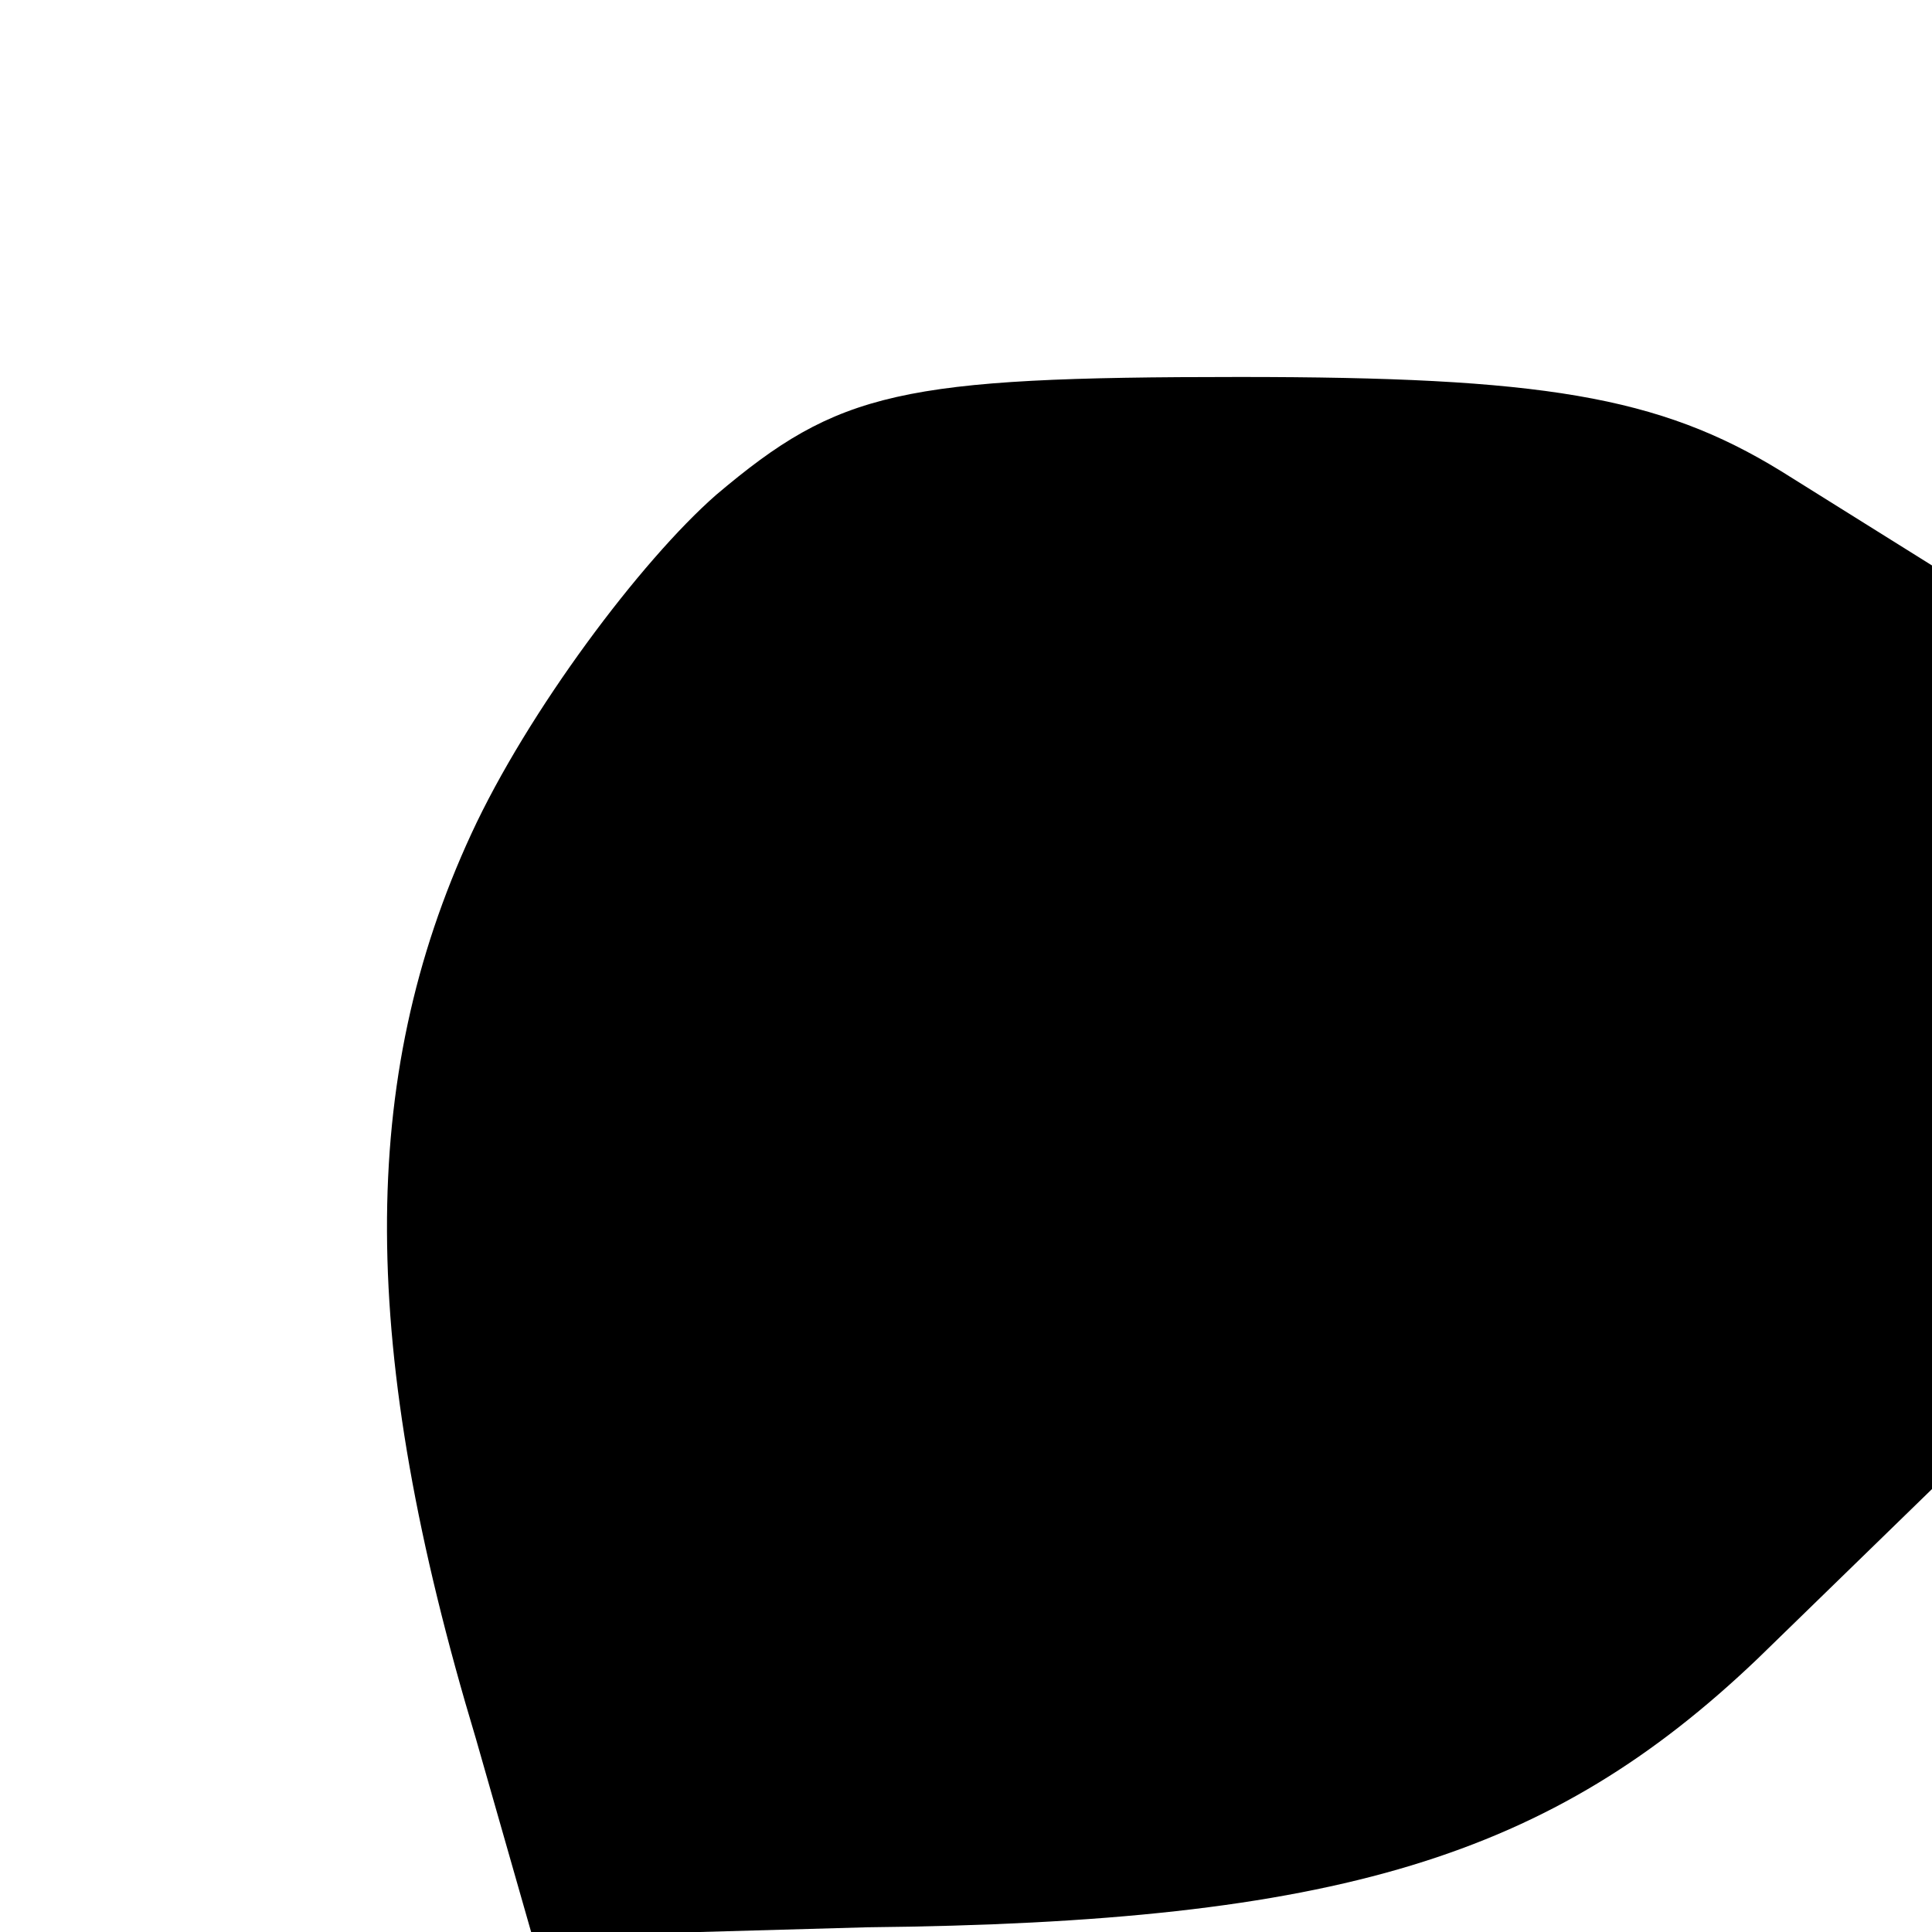
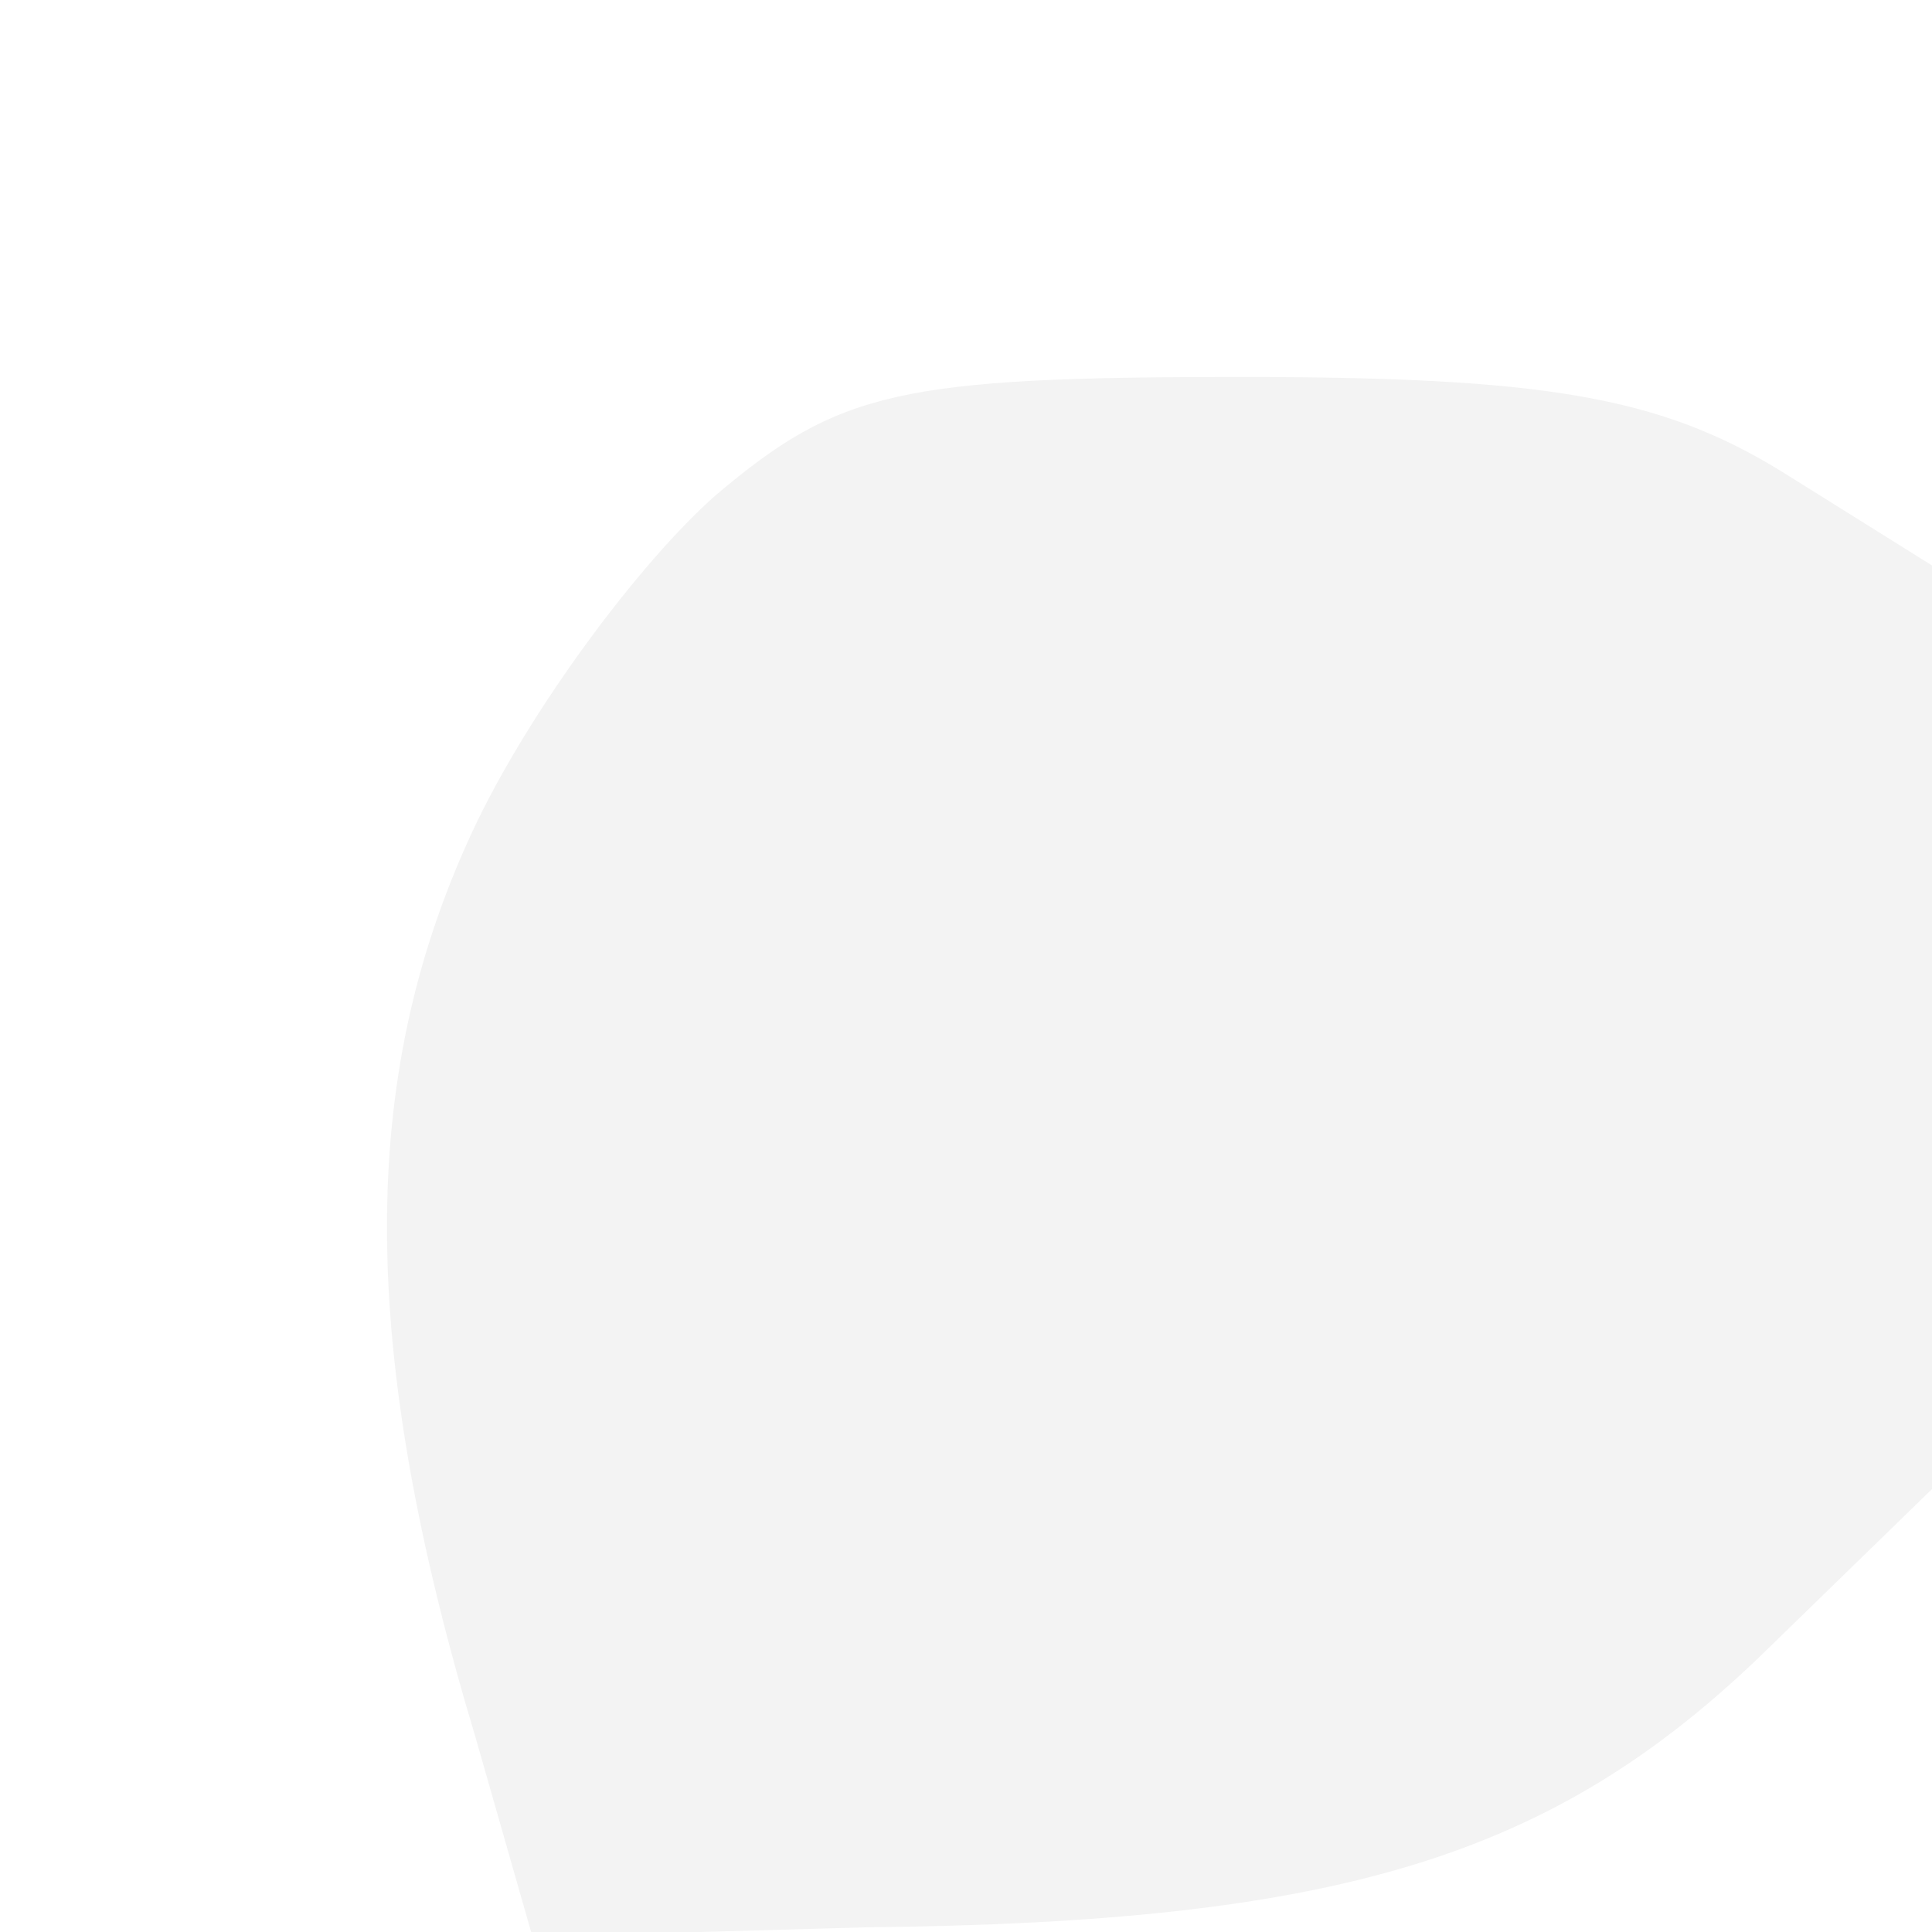
<svg xmlns="http://www.w3.org/2000/svg" version="1.0" width="41pt" height="41pt" viewBox="0 0 41 41" preserveAspectRatio="xMidYMid meet">
-   <g transform="translate(0,41) scale(0.1,-0.1)" fill="#000000" stroke="none">
+   <g transform="translate(0,41) scale(0.1,-0.1)" fill="#000000" fill-opacity="0.05" stroke="none">
    <path d="M152 305 c-16 -14 -40 -46 -52 -72 -24 -52 -24 -109 1 -192 l12 -42 71 2 c100 1 145 15 189 57 l37 36 0 98 0 98 -32 20 c-26 16 -51 20 -115 20 -72 0 -85 -3 -111 -25z" />
  </g>
</svg>
